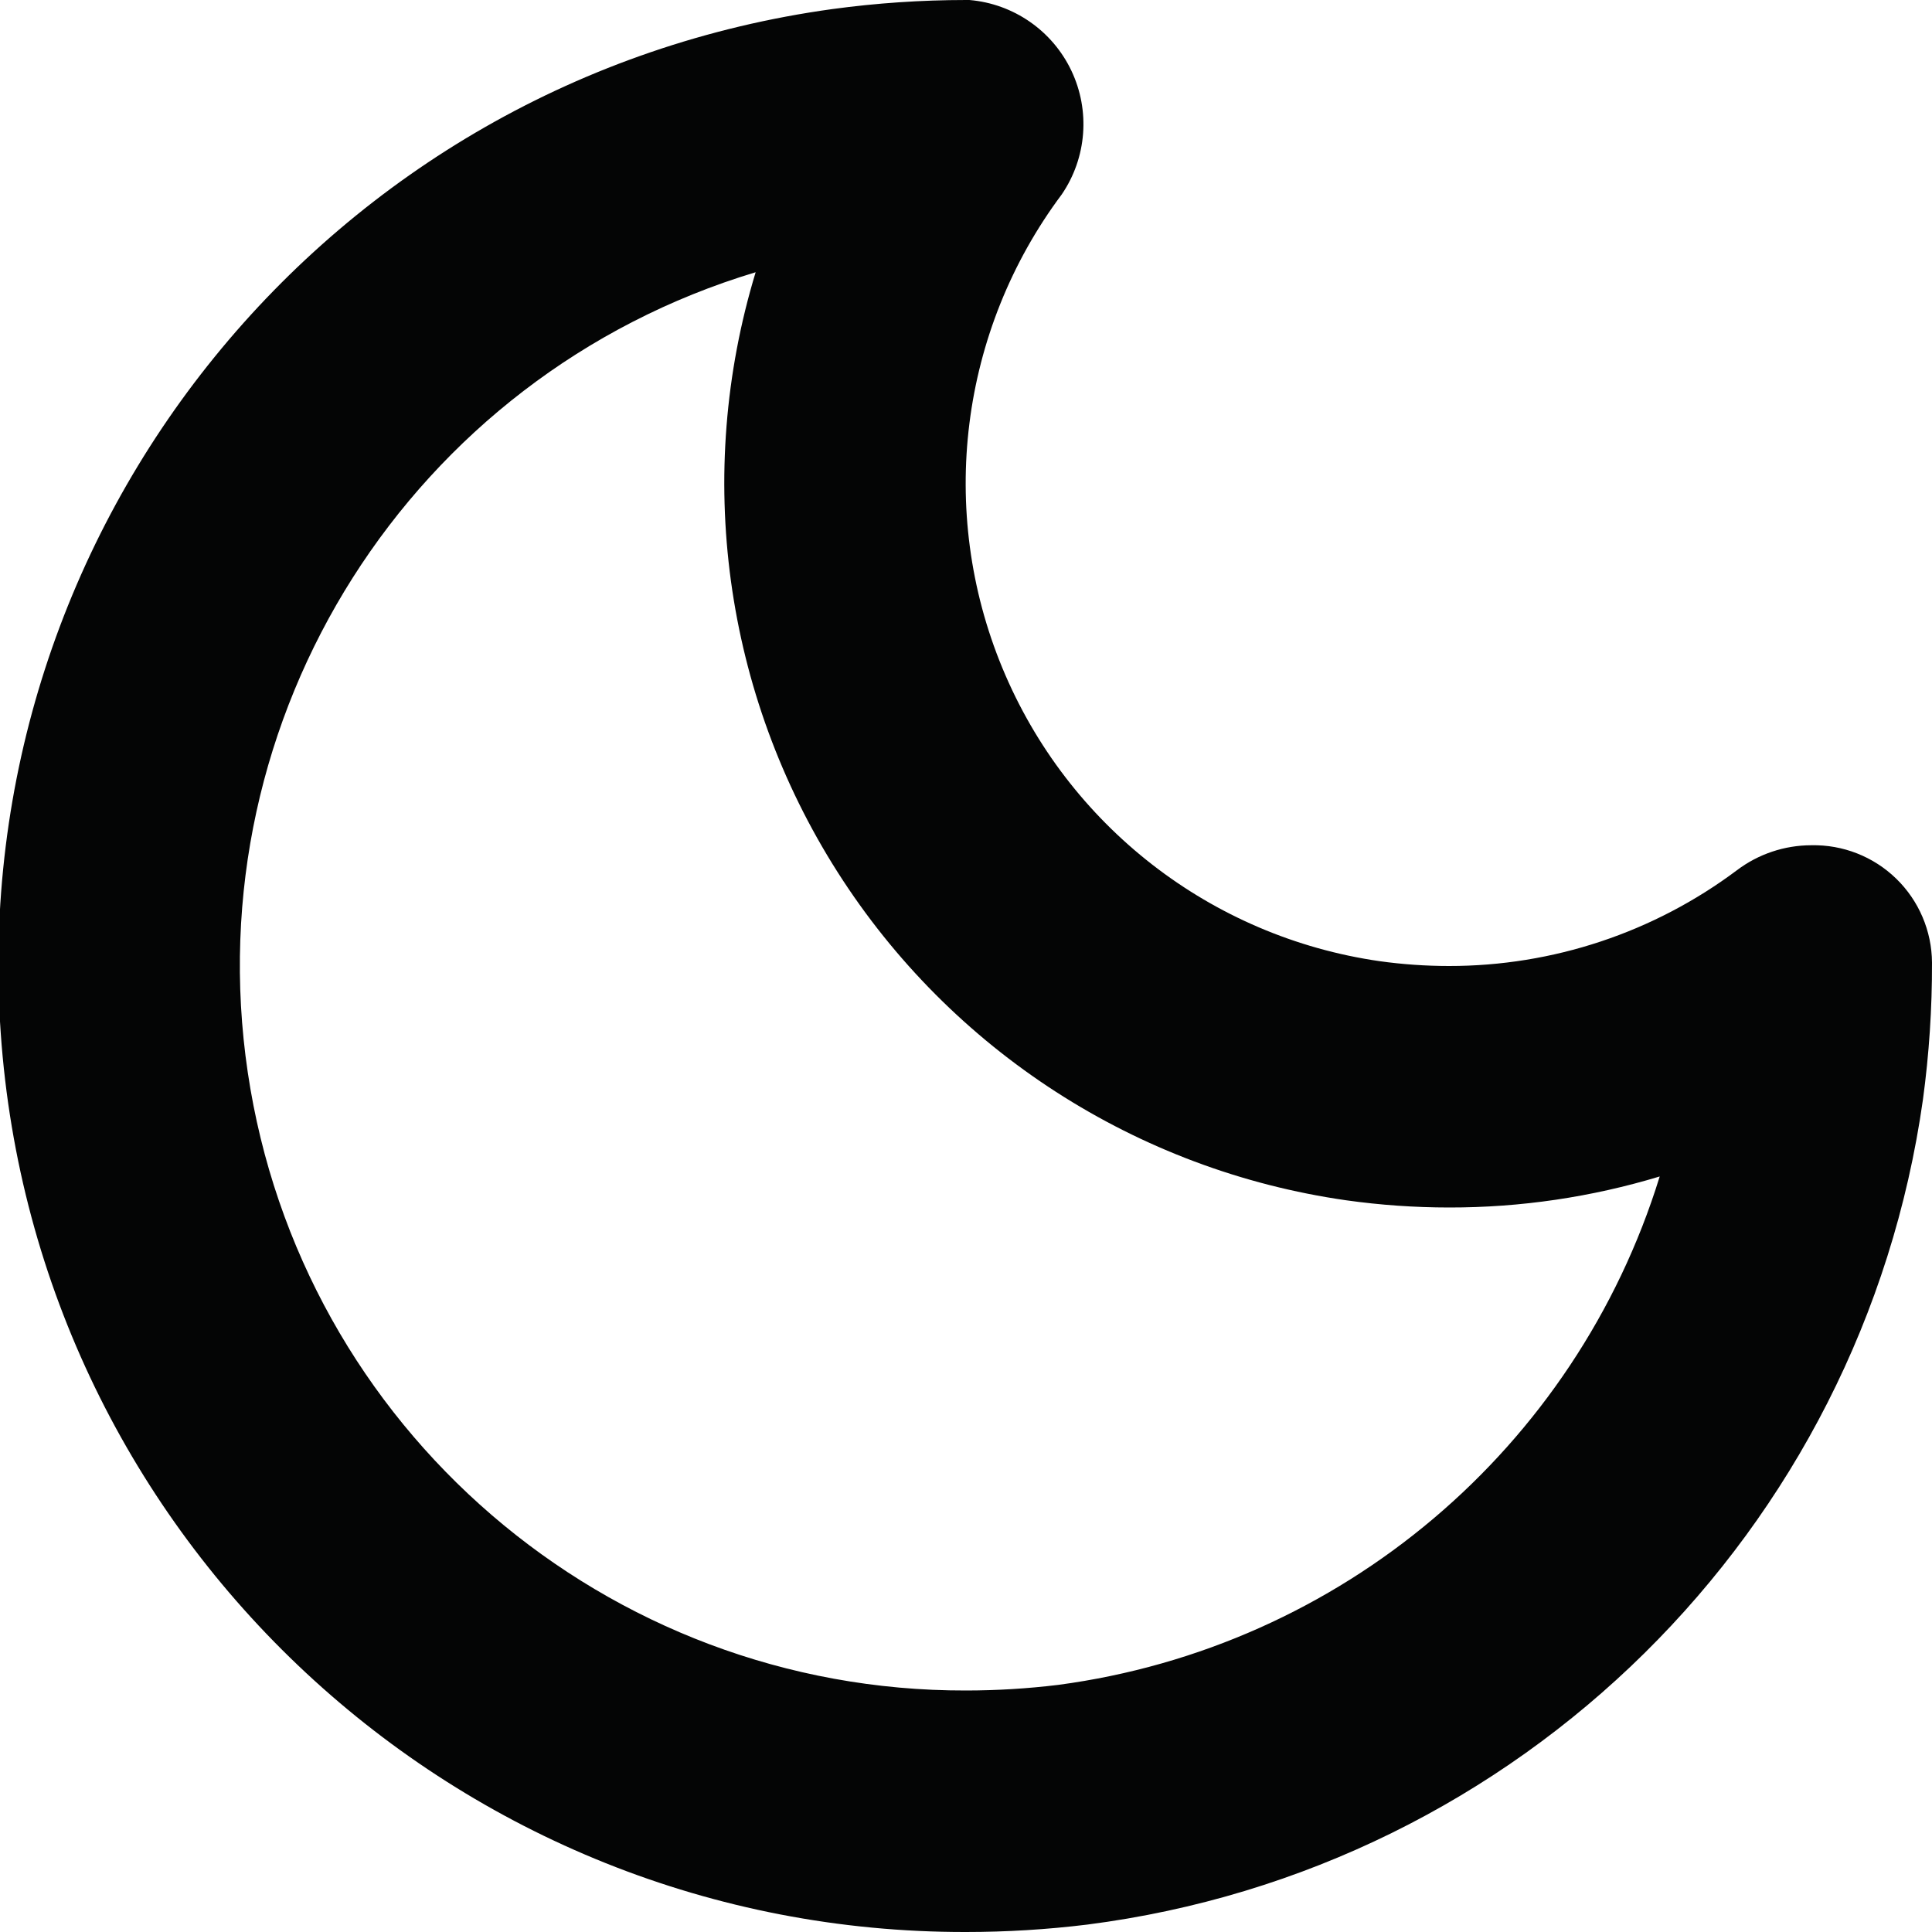
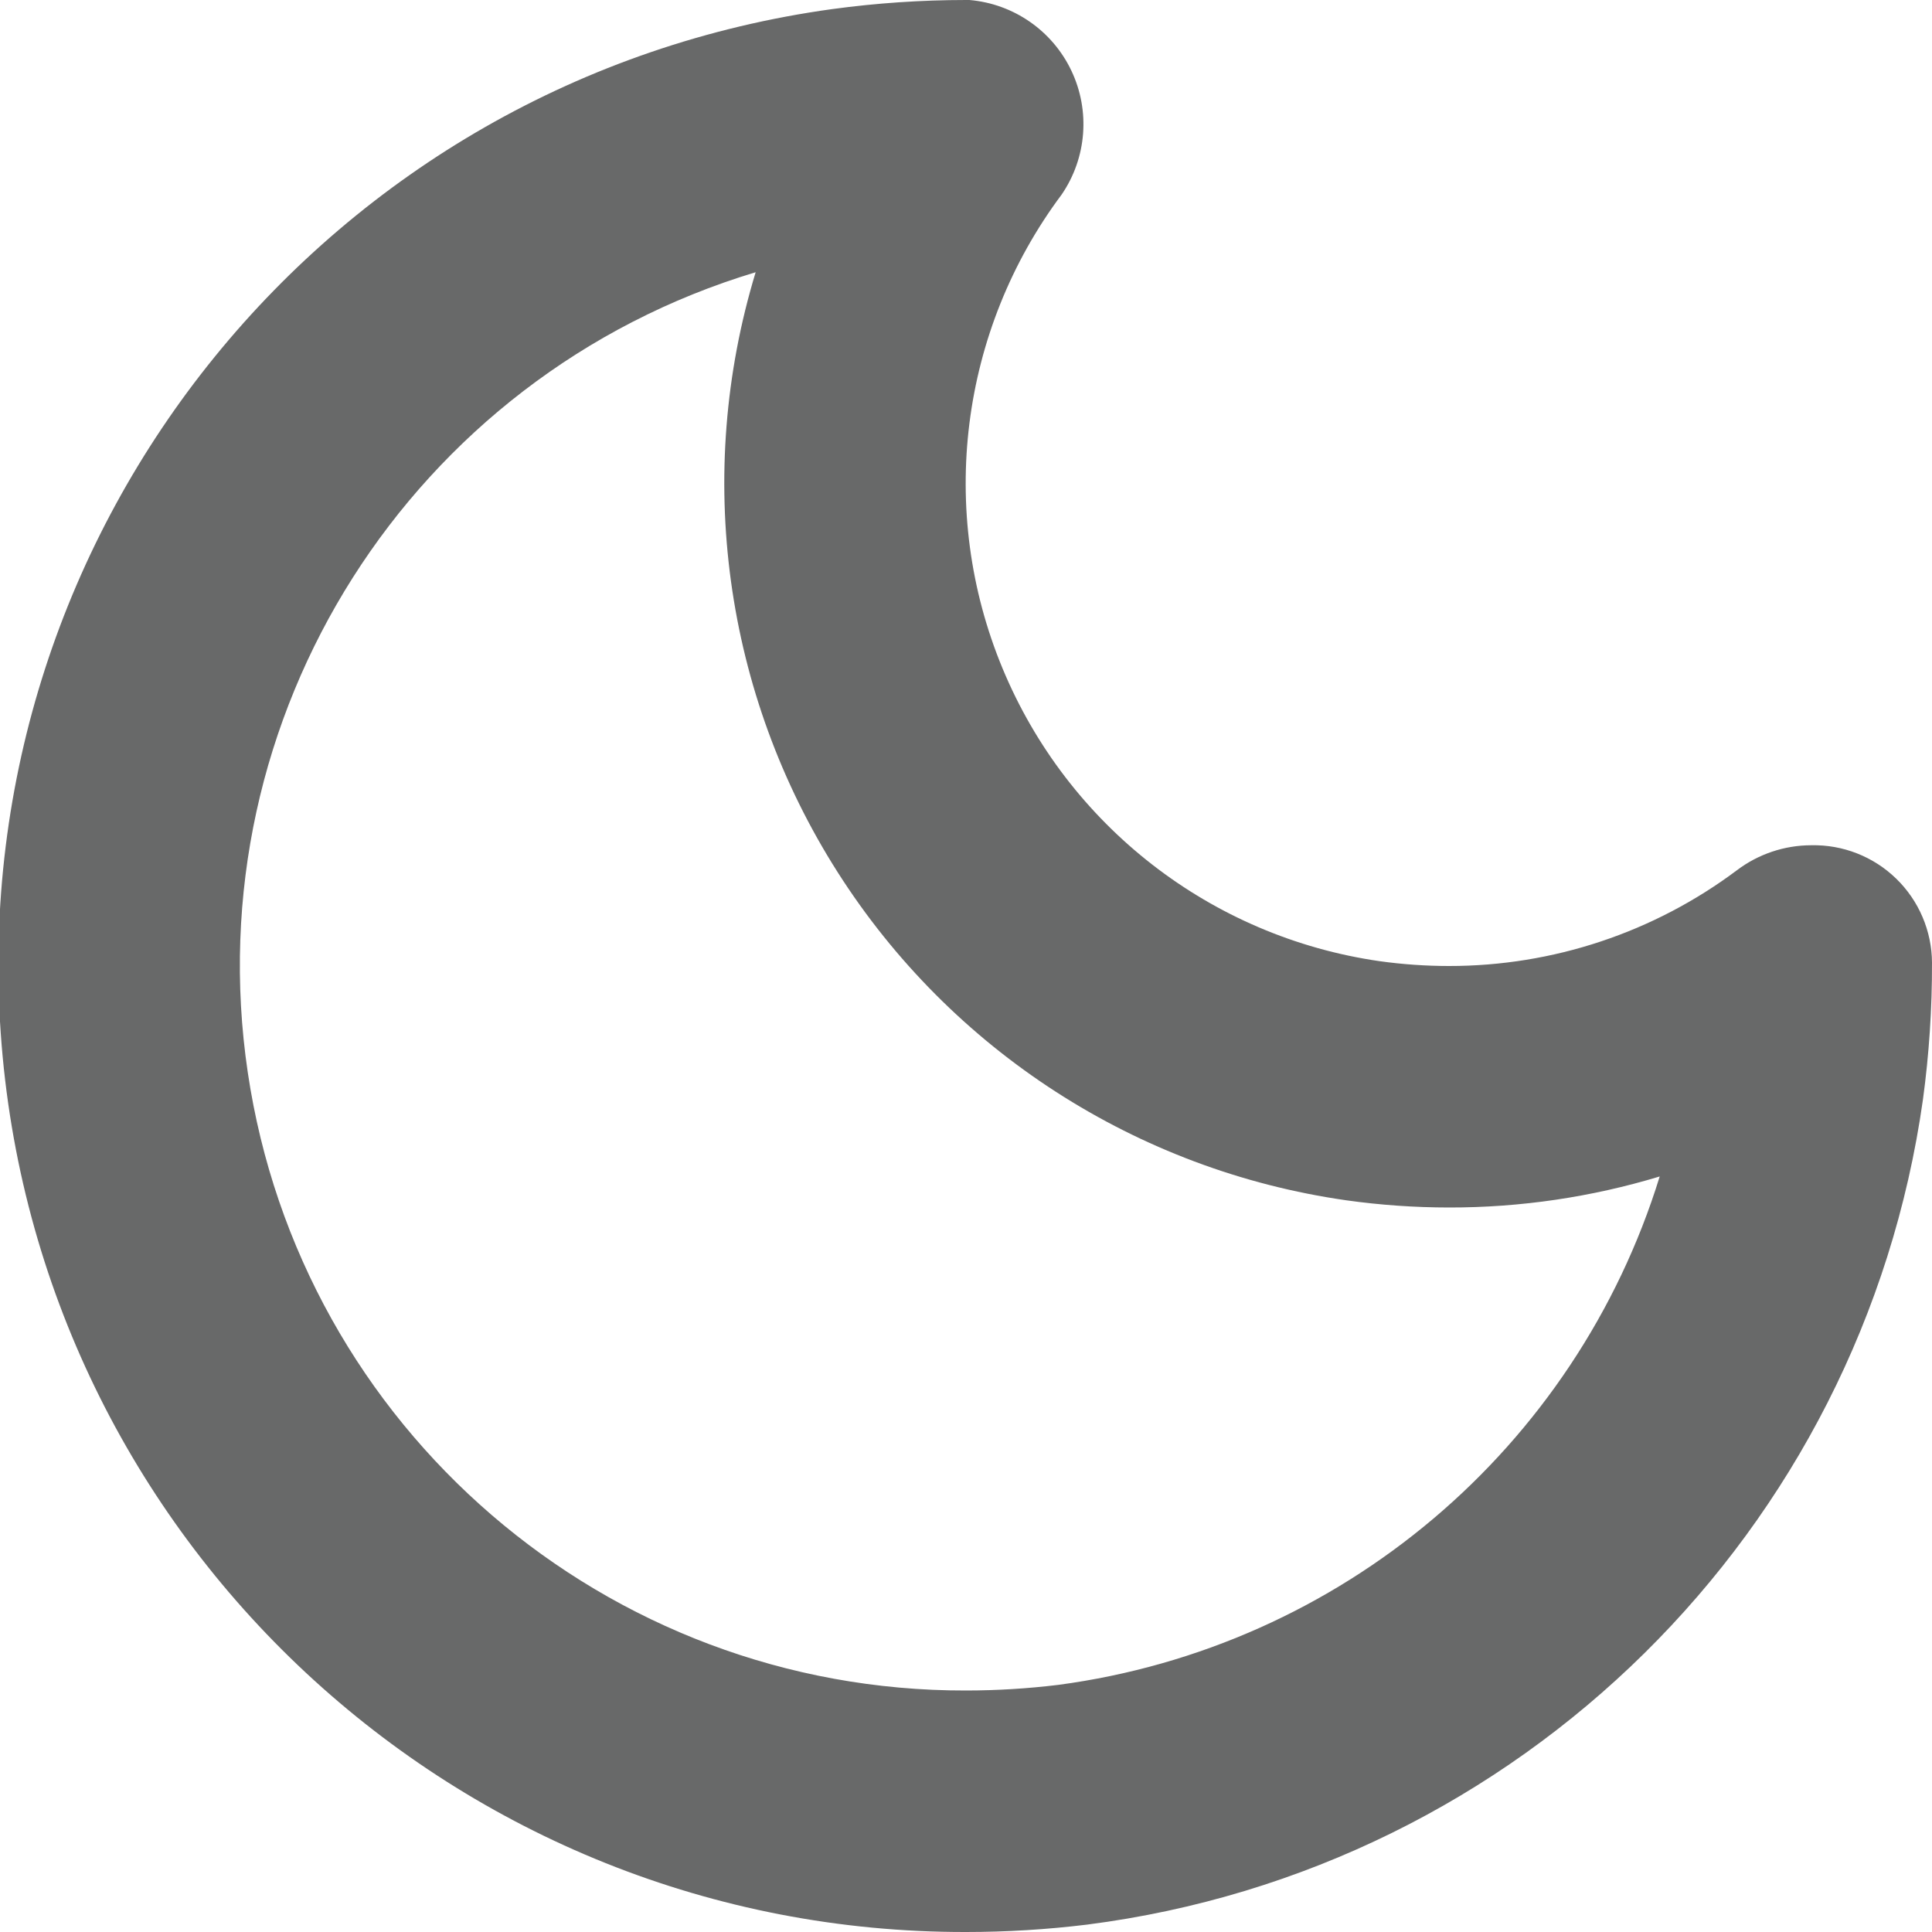
- <svg xmlns="http://www.w3.org/2000/svg" width="800px" height="800px" viewBox="0 0 32 32">
+ <svg xmlns="http://www.w3.org/2000/svg" width="800px" height="800px" viewBox="0 0 32 32" opacity="0.6">
  <g id="Lager_94" data-name="Lager 94" transform="translate(0)">
    <path id="Path_70" data-name="Path 70" d="M12.516,4.509A12,12,0,0,0,22.3,19.881,12.317,12.317,0,0,0,24,20a11.984,11.984,0,0,0,3.49-.514,12.1,12.1,0,0,1-9.963,8.421A12.679,12.679,0,0,1,16,28,12,12,0,0,1,12.516,4.509M16,0a16.5,16.5,0,0,0-2.212.15A16,16,0,0,0,16,32a16.526,16.526,0,0,0,2.01-.123A16.04,16.04,0,0,0,31.85,18.212,16.516,16.516,0,0,0,32,15.944,1.957,1.957,0,0,0,30,14a2.046,2.046,0,0,0-1.23.413A7.942,7.942,0,0,1,24,16a8.35,8.35,0,0,1-1.15-.08,7.995,7.995,0,0,1-5.264-12.7A2.064,2.064,0,0,0,16.056,0Z" fill="#040505" />
  </g>
</svg>
